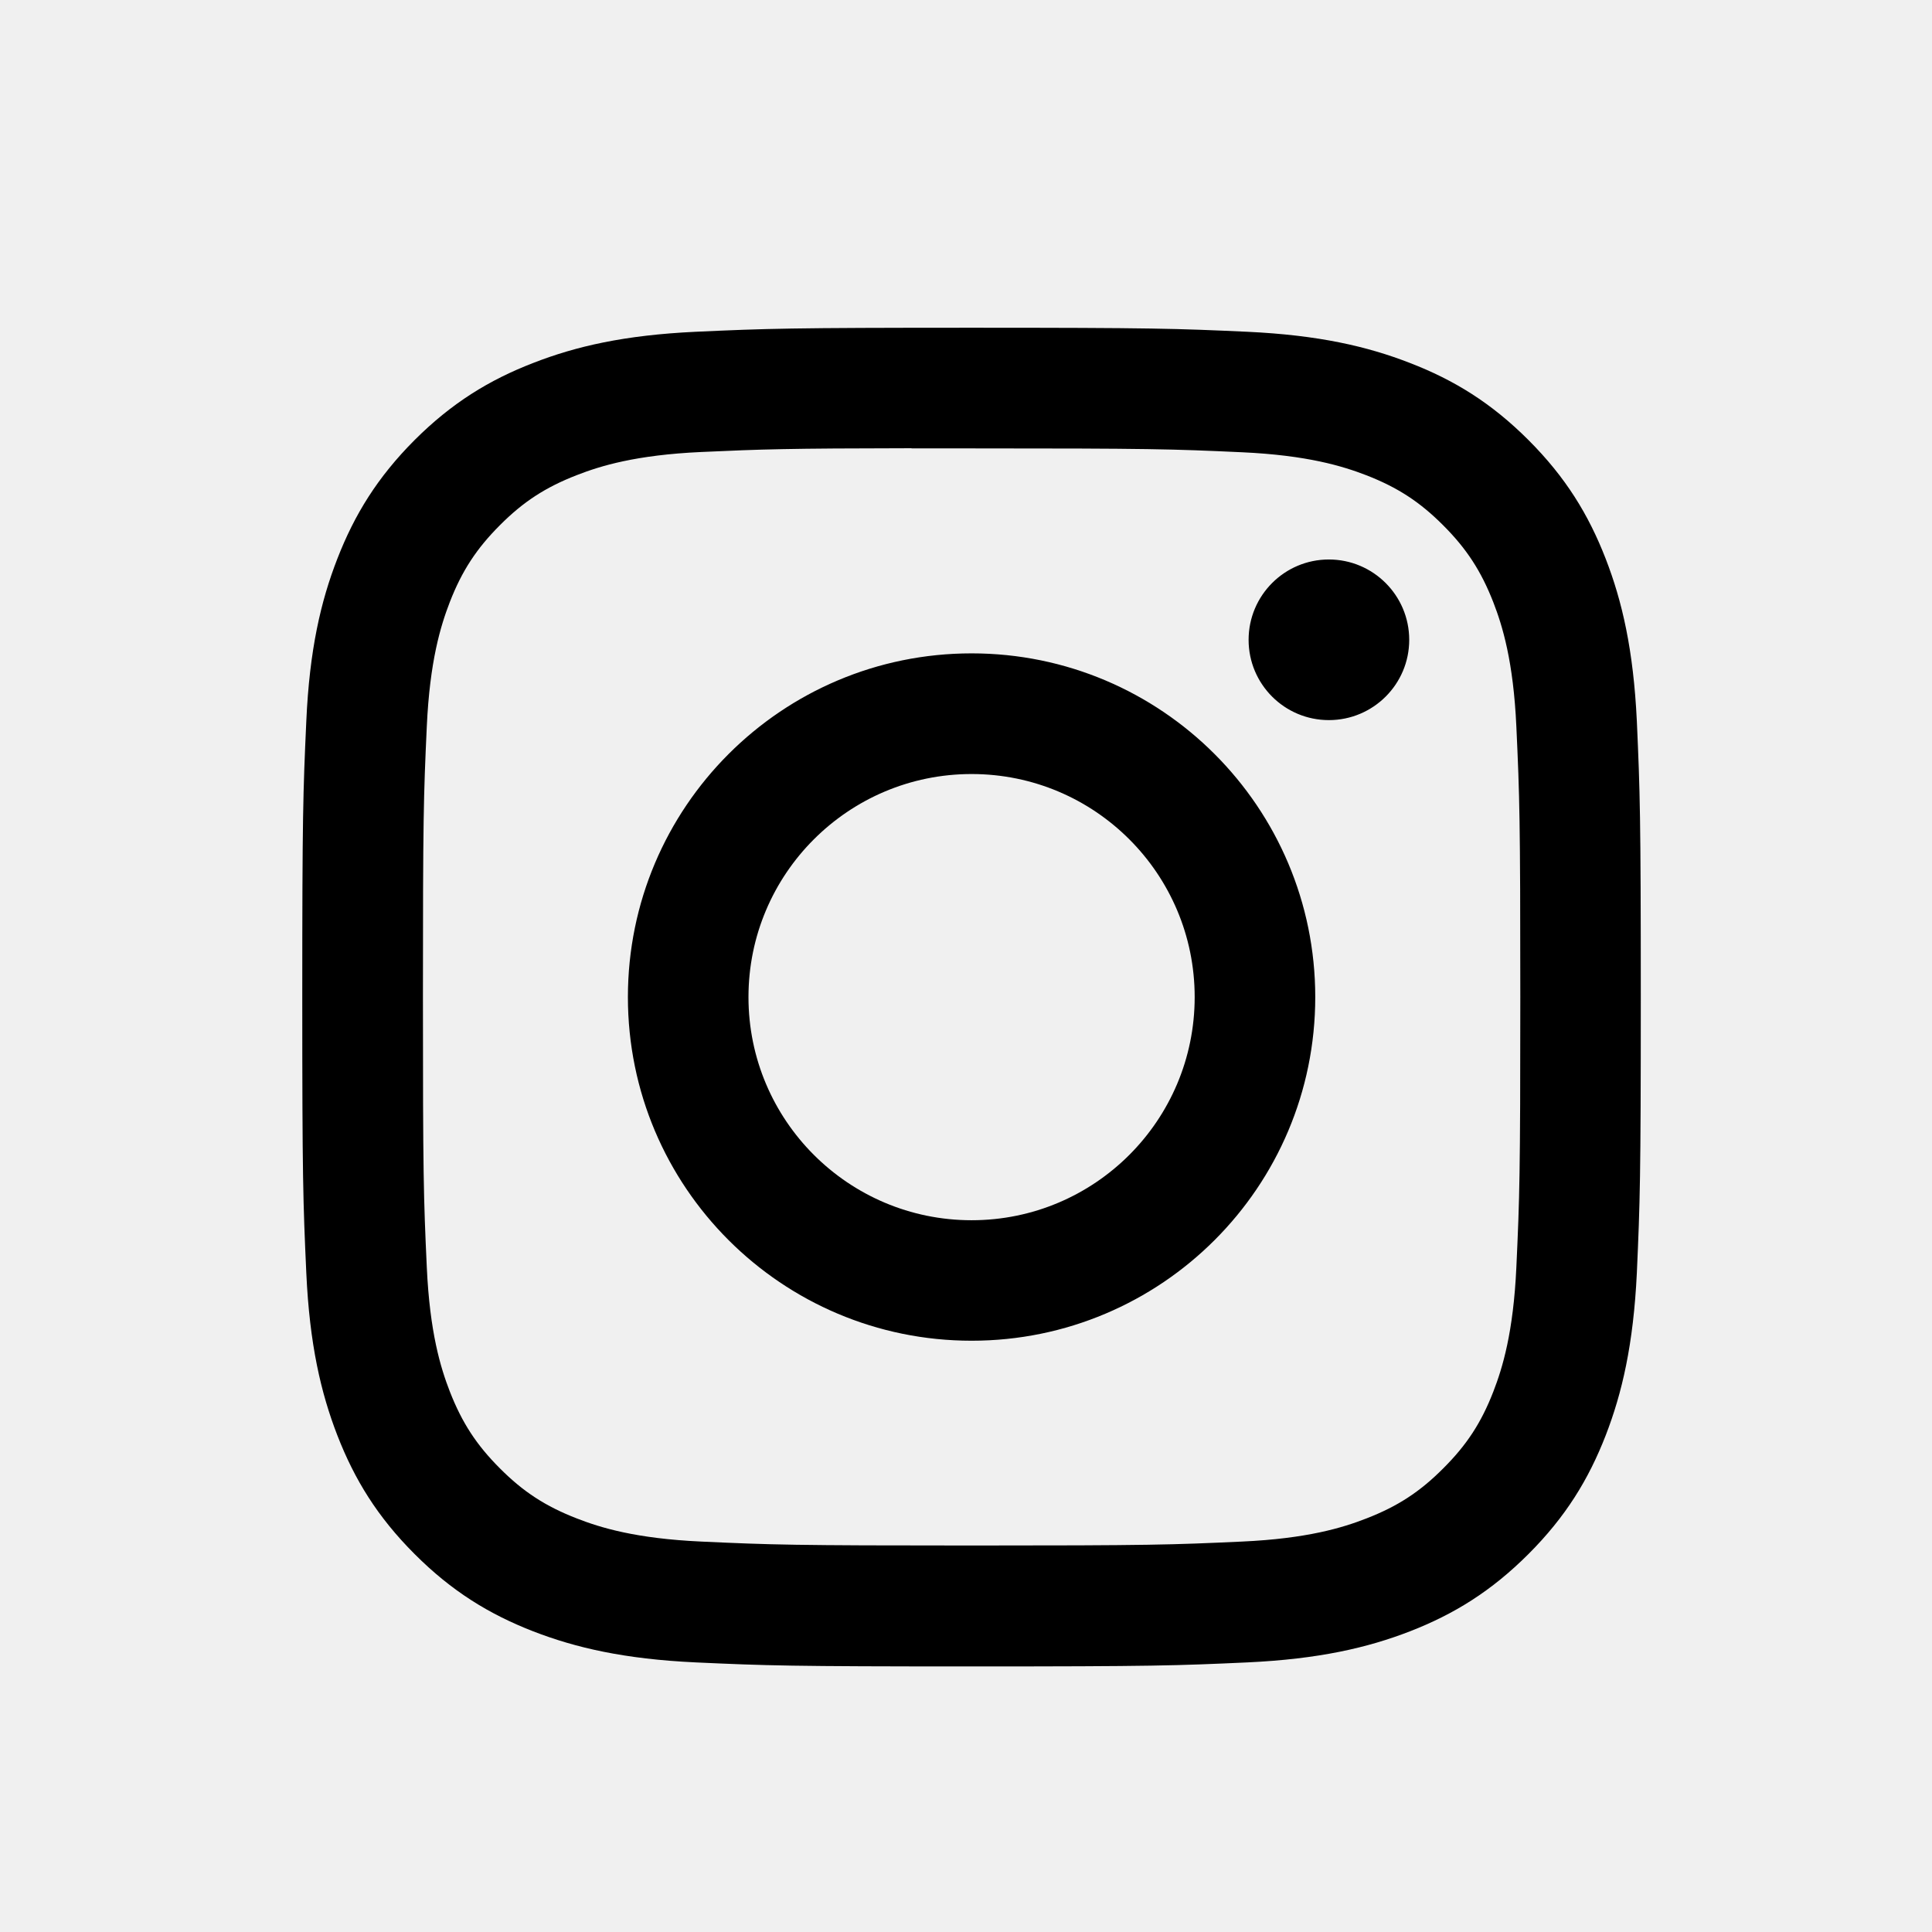
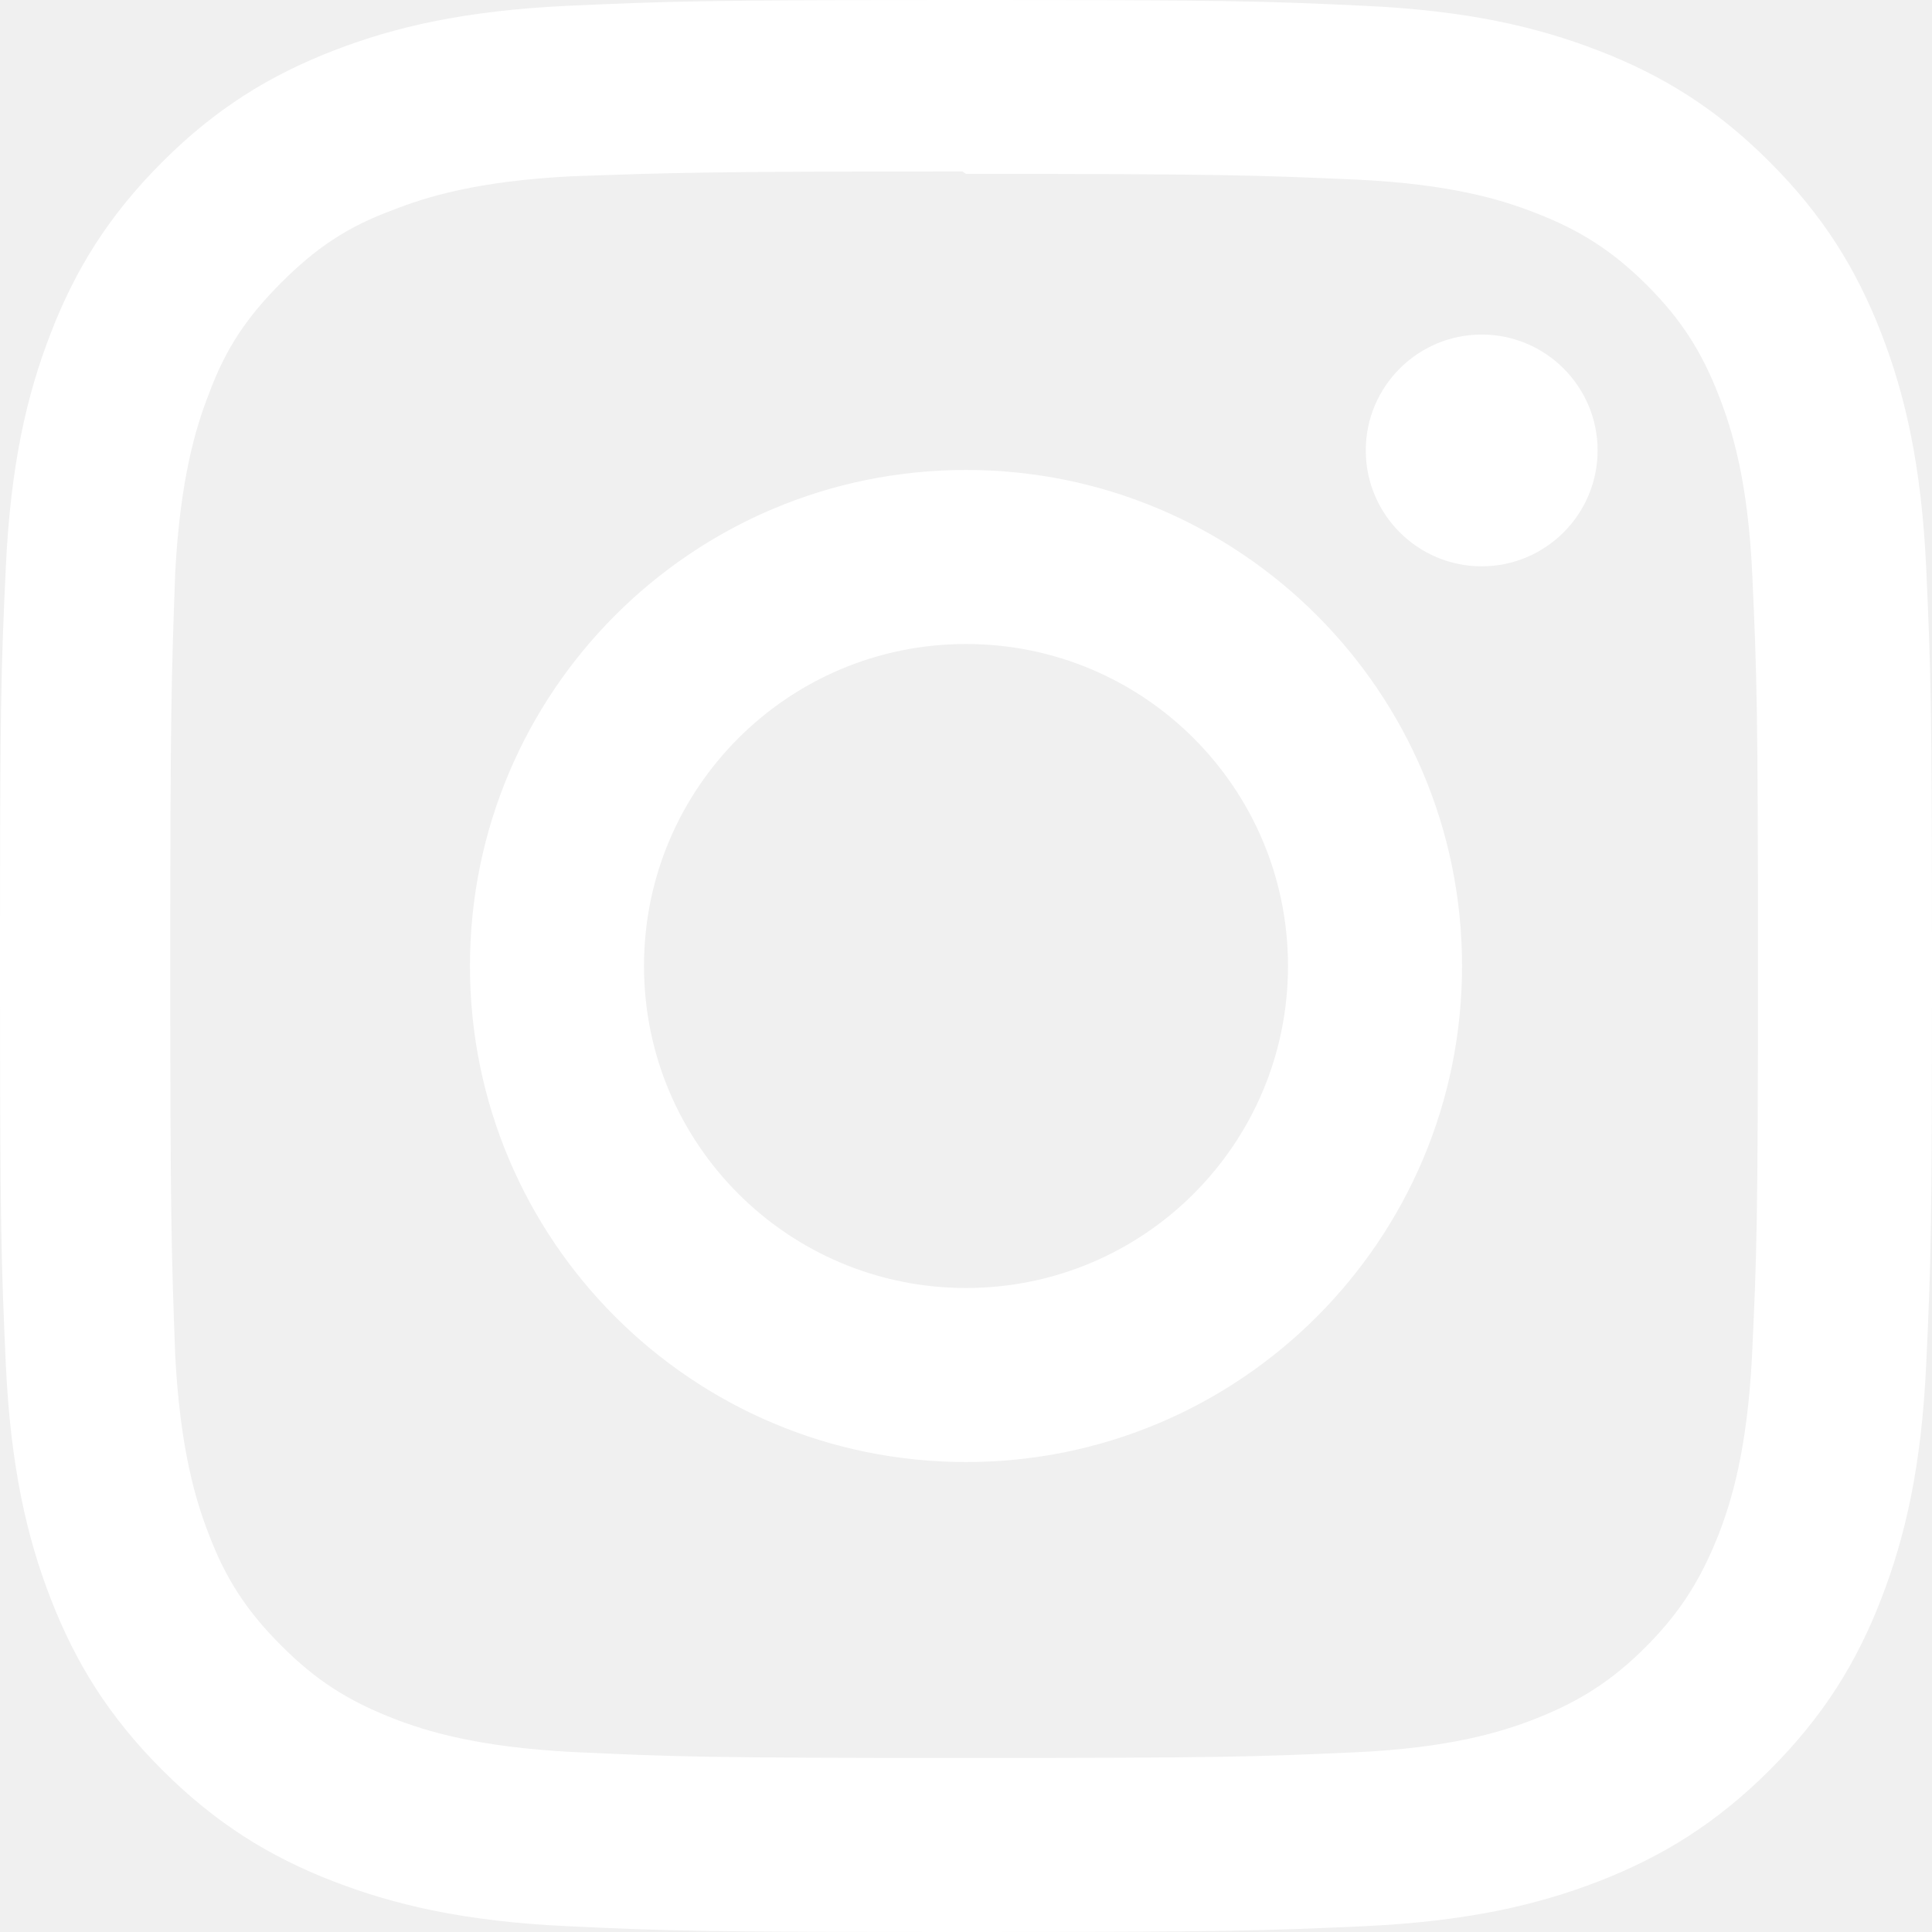
- <svg xmlns="http://www.w3.org/2000/svg" width="22" height="22" viewBox="0 0 22 22" fill="none">
-   <path d="M11.064 3.732C8.994 3.732 8.734 3.741 7.921 3.778C7.11 3.816 6.556 3.944 6.072 4.133C5.57 4.327 5.145 4.588 4.721 5.011C4.298 5.435 4.037 5.86 3.842 6.361C3.653 6.846 3.524 7.4 3.488 8.211C3.451 9.024 3.442 9.284 3.442 11.354C3.442 13.424 3.451 13.683 3.488 14.496C3.525 15.307 3.654 15.861 3.842 16.346C4.037 16.847 4.297 17.272 4.721 17.696C5.144 18.12 5.57 18.381 6.071 18.576C6.556 18.764 7.11 18.892 7.921 18.93C8.734 18.967 8.993 18.976 11.063 18.976C13.133 18.976 13.392 18.967 14.205 18.93C15.016 18.892 15.571 18.764 16.056 18.576C16.557 18.381 16.981 18.12 17.405 17.696C17.829 17.272 18.089 16.847 18.284 16.346C18.472 15.861 18.6 15.307 18.639 14.496C18.675 13.683 18.684 13.424 18.684 11.354C18.684 9.284 18.675 9.024 18.639 8.211C18.6 7.4 18.472 6.846 18.284 6.362C18.089 5.86 17.829 5.435 17.405 5.011C16.981 4.587 16.557 4.327 16.055 4.133C15.569 3.944 15.015 3.816 14.204 3.778C13.391 3.741 13.132 3.732 11.062 3.732H11.064ZM10.38 5.106C10.583 5.106 10.81 5.106 11.064 5.106C13.099 5.106 13.34 5.113 14.144 5.15C14.887 5.184 15.29 5.308 15.559 5.412C15.914 5.55 16.168 5.715 16.434 5.982C16.701 6.249 16.866 6.503 17.005 6.859C17.109 7.127 17.233 7.53 17.267 8.273C17.304 9.077 17.312 9.318 17.312 11.352C17.312 13.386 17.304 13.628 17.267 14.431C17.233 15.174 17.109 15.578 17.005 15.846C16.867 16.202 16.701 16.455 16.434 16.721C16.168 16.988 15.915 17.153 15.559 17.291C15.29 17.396 14.887 17.52 14.144 17.554C13.34 17.591 13.099 17.599 11.064 17.599C9.029 17.599 8.788 17.591 7.984 17.554C7.241 17.52 6.838 17.396 6.569 17.291C6.213 17.153 5.959 16.988 5.693 16.721C5.426 16.454 5.261 16.201 5.122 15.845C5.018 15.577 4.894 15.174 4.86 14.431C4.823 13.627 4.816 13.386 4.816 11.35C4.816 9.315 4.823 9.075 4.86 8.272C4.894 7.528 5.018 7.125 5.122 6.856C5.26 6.501 5.426 6.247 5.693 5.98C5.959 5.713 6.213 5.548 6.569 5.41C6.838 5.305 7.241 5.181 7.984 5.147C8.687 5.115 8.96 5.106 10.38 5.104V5.106ZM15.132 6.371C14.627 6.371 14.218 6.781 14.218 7.286C14.218 7.791 14.627 8.2 15.132 8.2C15.637 8.2 16.047 7.791 16.047 7.286C16.047 6.781 15.637 6.371 15.132 6.371V6.371ZM11.064 7.44C8.902 7.44 7.15 9.193 7.15 11.354C7.15 13.516 8.902 15.267 11.064 15.267C13.225 15.267 14.977 13.516 14.977 11.354C14.977 9.193 13.225 7.44 11.064 7.44H11.064ZM11.064 8.814C12.467 8.814 13.604 9.951 13.604 11.354C13.604 12.757 12.467 13.895 11.064 13.895C9.661 13.895 8.523 12.757 8.523 11.354C8.523 9.951 9.661 8.814 11.064 8.814Z" fill="black" />
+ <svg xmlns="http://www.w3.org/2000/svg" role="img" viewBox="0 0 24 24">
+   <path fill="#ffffff" d="M12 0C8.74 0 8.333.015 7.053.072 5.775.132 4.905.333 4.14.63c-.789.306-1.459.717-2.126 1.384S.935 3.35.63 4.14C.333 4.905.131 5.775.072 7.053.012 8.333 0 8.74 0 12s.015 3.667.072 4.947c.06 1.277.261 2.148.558 2.913.306.788.717 1.459 1.384 2.126.667.666 1.336 1.079 2.126 1.384.766.296 1.636.499 2.913.558C8.333 23.988 8.74 24 12 24s3.667-.015 4.947-.072c1.277-.06 2.148-.262 2.913-.558.788-.306 1.459-.718 2.126-1.384.666-.667 1.079-1.335 1.384-2.126.296-.765.499-1.636.558-2.913.06-1.28.072-1.687.072-4.947s-.015-3.667-.072-4.947c-.06-1.277-.262-2.149-.558-2.913-.306-.789-.718-1.459-1.384-2.126C21.319 1.347 20.651.935 19.86.63c-.765-.297-1.636-.499-2.913-.558C15.667.012 15.26 0 12 0zm0 2.16c3.203 0 3.585.016 4.85.071 1.17.055 1.805.249 2.227.415.562.217.96.477 1.382.896.419.42.679.819.896 1.381.164.422.36 1.057.413 2.227.057 1.266.07 1.646.07 4.85s-.015 3.585-.074 4.85c-.061 1.17-.256 1.805-.421 2.227-.224.562-.479.96-.899 1.382-.419.419-.824.679-1.38.896-.42.164-1.065.36-2.235.413-1.274.057-1.649.07-4.859.07-3.211 0-3.586-.015-4.859-.074-1.171-.061-1.816-.256-2.236-.421-.569-.224-.96-.479-1.379-.899-.421-.419-.69-.824-.9-1.38-.165-.42-.359-1.065-.42-2.235-.045-1.26-.061-1.649-.061-4.844 0-3.196.016-3.586.061-4.861.061-1.17.255-1.814.42-2.234.21-.57.479-.96.9-1.381.419-.419.81-.689 1.379-.898.42-.166 1.051-.361 2.221-.421 1.275-.045 1.65-.06 4.859-.06l.045.03zm0 3.678c-3.405 0-6.162 2.76-6.162 6.162 0 3.405 2.76 6.162 6.162 6.162 3.405 0 6.162-2.76 6.162-6.162 0-3.405-2.76-6.162-6.162-6.162zM12 16c-2.21 0-4-1.79-4-4s1.79-4 4-4 4 1.79 4 4-1.79 4-4 4zm7.846-10.405c0 .795-.646 1.44-1.44 1.44-.795 0-1.44-.646-1.44-1.44 0-.794.646-1.439 1.44-1.439.793-.001 1.44.645 1.44 1.439z" />
</svg>
